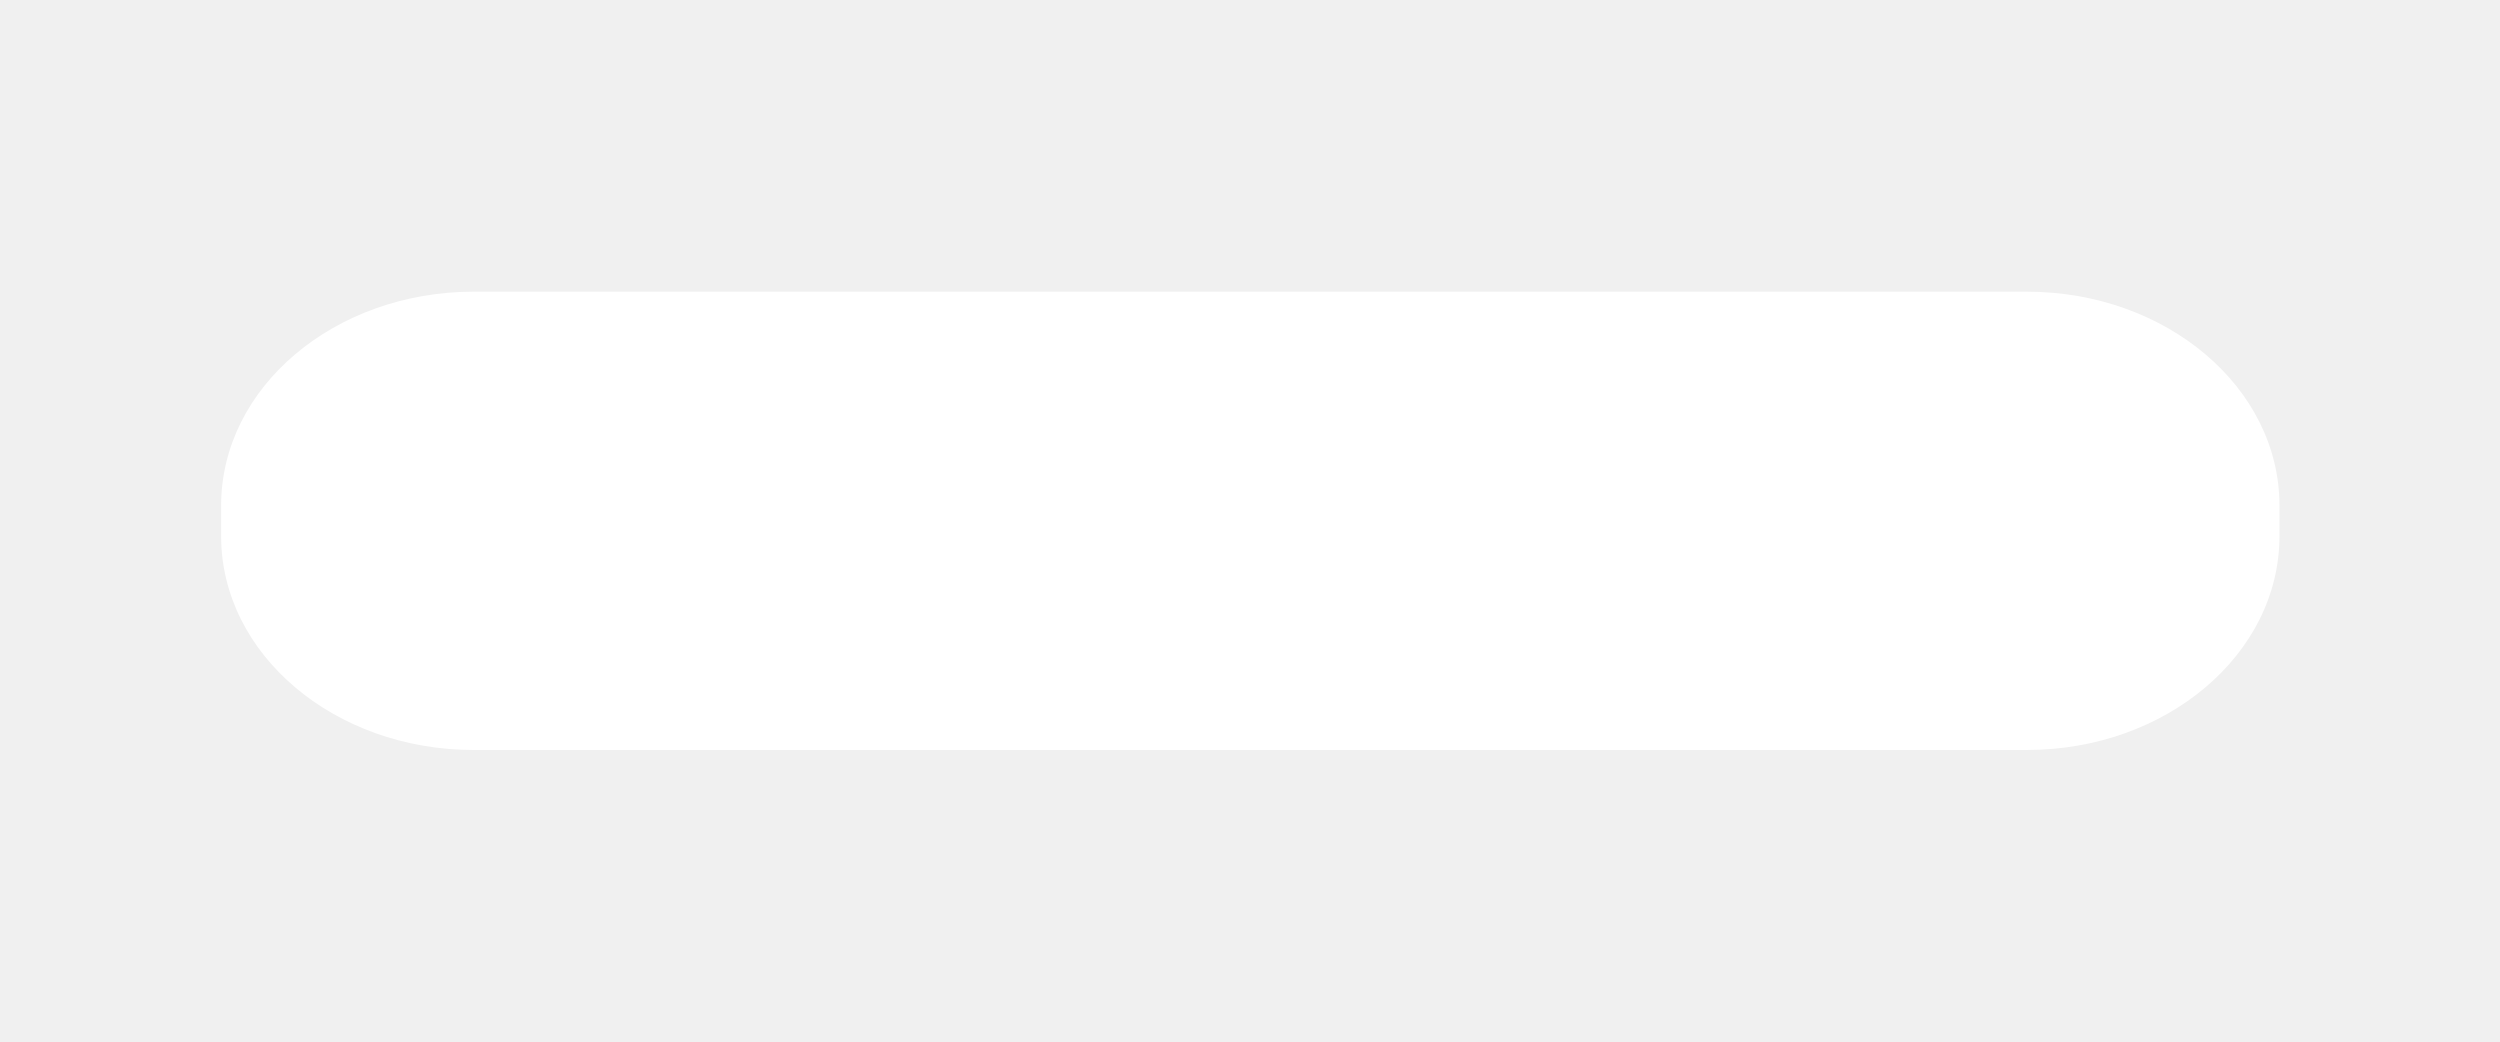
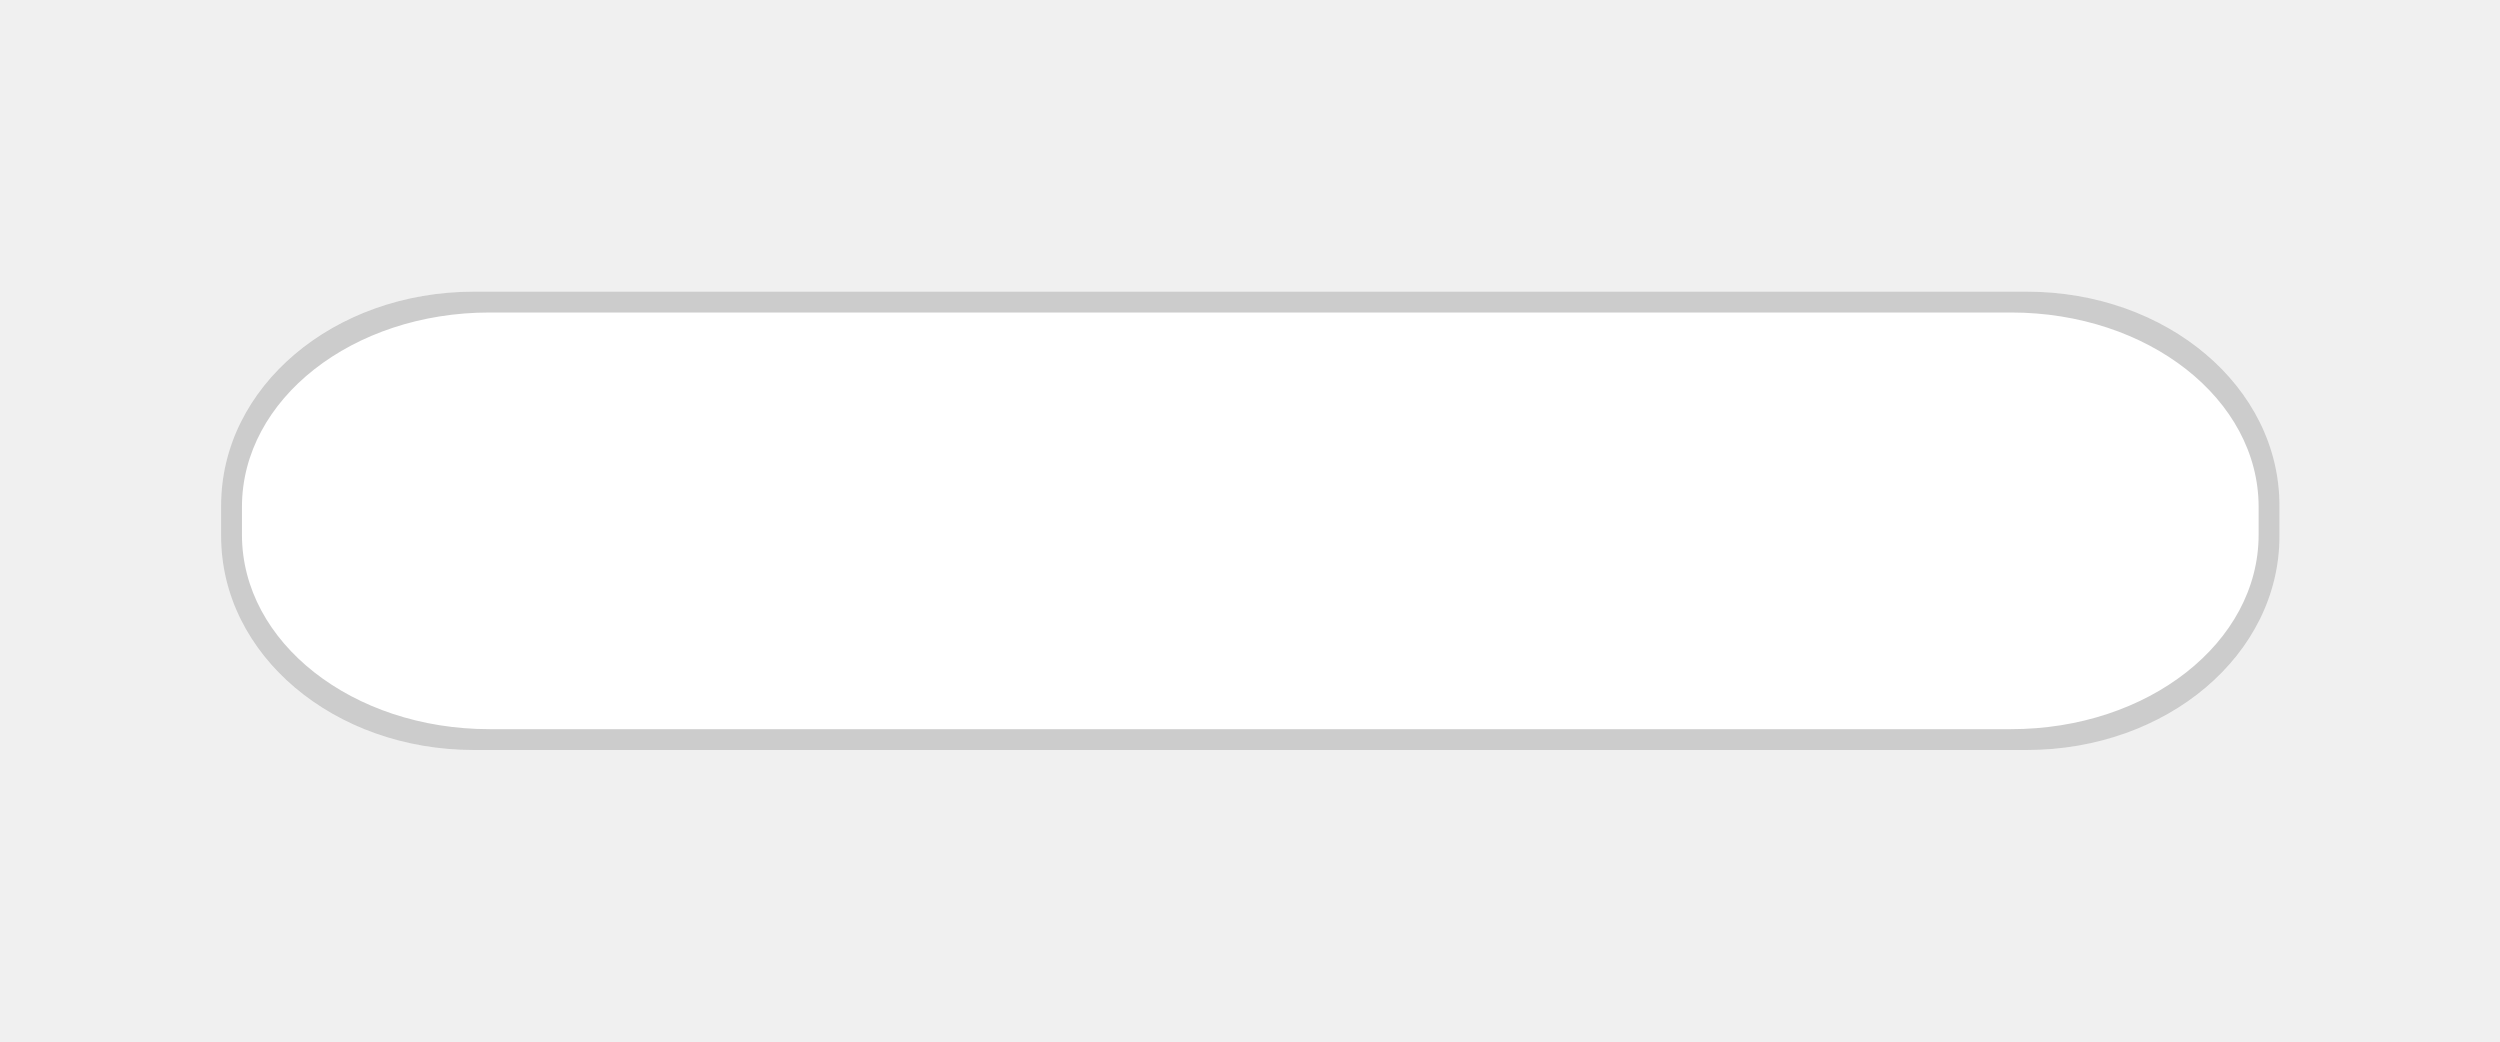
<svg xmlns="http://www.w3.org/2000/svg" xmlns:xlink="http://www.w3.org/1999/xlink" width="60" height="25" id="svg7539" version="1.1">
  <defs id="defs7541">
    <marker orient="auto" refY="0.0" refX="0.0" id="Arrow1Lend" style="overflow:visible;">
      <path id="path3813" d="M 0.0,0.0 L 5.0,-5.0 L -12.5,0.0 L 5.0,5.0 L 0.0,0.0 z " style="fill-rule:evenodd;stroke:#000000;stroke-width:1.0pt;" transform="scale(0.8) rotate(180) translate(12.5,0)" />
    </marker>
    <marker orient="auto" refY="0.0" refX="0.0" id="Arrow1Lstart" style="overflow:visible">
      <path id="path3810" d="M 0.0,0.0 L 5.0,-5.0 L -12.5,0.0 L 5.0,5.0 L 0.0,0.0 z " style="fill-rule:evenodd;stroke:#000000;stroke-width:1.0pt" transform="scale(0.8) translate(12.5,0)" />
    </marker>
    <linearGradient id="linearGradient3837">
      <stop style="stop-color:#000000;stop-opacity:0.447;" offset="0" id="stop3839" />
      <stop id="stop3841" offset="0.476" style="stop-color:#000000;stop-opacity:0.275;" />
      <stop style="stop-color:#000000;stop-opacity:0.255;" offset="0.974" id="stop3843" />
      <stop style="stop-color:#000000;stop-opacity:0.188;" offset="1" id="stop3845" />
    </linearGradient>
    <linearGradient id="linearGradient3819">
      <stop style="stop-color:#000000;stop-opacity:0.447;" offset="0" id="stop3821" />
      <stop id="stop3823" offset="0.048" style="stop-color:#000000;stop-opacity:1" />
      <stop style="stop-color:#000000;stop-opacity:0.255;" offset="0.974" id="stop3825" />
      <stop style="stop-color:#000000;stop-opacity:0.188;" offset="1" id="stop3827" />
    </linearGradient>
    <linearGradient xlink:href="#linearGradient4929-9-0-03-2-2-2-3-9-7-3-7-7-2-6-3-4-7-3-3" id="linearGradient7362" gradientUnits="userSpaceOnUse" gradientTransform="matrix(0.7662338,0,0,1.095238,-297.6493,-420.3883)" x1="617.509" y1="446.545" x2="617.509" y2="457.801" />
    <linearGradient id="linearGradient4929-9-0-03-2-2-2-3-9-7-3-7-7-2-6-3-4-7-3-3">
      <stop id="stop4931-7-3-3-9-6-4-6-1-9-5-2-4-0-3-4-8-9-6-8" style="stop-color:#ffffff;stop-opacity:1" offset="0" />
      <stop id="stop4933-0-1-2-7-9-6-0-7-8-0-4-1-4-6-6-1-0-2-4" style="stop-color:#ffffff;stop-opacity:0" offset="1" />
    </linearGradient>
    <linearGradient xlink:href="#linearGradient4695-1-4-3-5-0-6" id="linearGradient7365" gradientUnits="userSpaceOnUse" gradientTransform="matrix(0.2422908,0,0,0.9047619,83.97378,-280.6678)" x1="292.857" y1="211.076" x2="292.857" y2="233.827" />
    <linearGradient id="linearGradient4695-1-4-3-5-0-6">
      <stop id="stop4697-9-9-7-0-1-5" style="stop-color:#000000;stop-opacity:0.33;" offset="0" />
      <stop id="stop4699-5-8-9-0-4-0" style="stop-color:#000000;stop-opacity:0" offset="1" />
    </linearGradient>
    <linearGradient id="linearGradient4751-5-4-1-2-9-1-2-3-365-589-154-4-7-64-3-8-6-5-3">
      <stop id="stop9737-3-0-8-1-8-3-3-0" style="stop-color:#ffffff;stop-opacity:1" offset="0" />
      <stop id="stop9739-4-8-0-7-48-9-7-7" style="stop-color:#ebebeb;stop-opacity:1" offset="1" />
    </linearGradient>
    <linearGradient y2="266.218" x2="257.578" y1="289.329" x1="257.578" gradientTransform="matrix(2.065481,0,0,1.038461,-6.556808,-369.6725)" gradientUnits="userSpaceOnUse" id="linearGradient7810" xlink:href="#linearGradient4751-5-4-1-2-9-1-2-3-365-589-154-4-7-64-3-8-6-5-3" />
    <linearGradient gradientTransform="matrix(0.4117647,0,0,0.4117647,-2.17647,-3)" gradientUnits="userSpaceOnUse" xlink:href="#linearGradient4215-8-4-7-28" id="linearGradient6387" y2="8.093" x2="38.977" y1="59.968" x1="38.977" />
    <linearGradient gradientTransform="matrix(0.5135135,0,0,0.5135135,-25.83613,-2.02128)" gradientUnits="userSpaceOnUse" xlink:href="#linearGradient4011-9-9-70-6-4" id="linearGradient6377" y2="44.341" x2="71.204" y1="6.238" x1="71.204" />
    <linearGradient id="linearGradient4215-8-4-7-28">
      <stop offset="0" style="stop-color:#bdbdbd;stop-opacity:1;" id="stop4217-1-2-7-5" />
      <stop offset="1" style="stop-color:#bdbdbd;stop-opacity:1;" id="stop4219-3-4-5-0" />
    </linearGradient>
    <linearGradient id="linearGradient4011-9-9-70-6-4">
      <stop offset="0" style="stop-color:#ffffff;stop-opacity:1" id="stop4013-5-4-3-4-3" />
      <stop offset="0.508" style="stop-color:#ffffff;stop-opacity:0.235" id="stop4015-1-5-70-6-7" />
      <stop offset="0.835" style="stop-color:#ffffff;stop-opacity:0.157" id="stop4017-7-0-13-7-0" />
      <stop offset="1" style="stop-color:#ffffff;stop-opacity:0.392" id="stop4019-1-12-7-5-0" />
    </linearGradient>
    <linearGradient xlink:href="#linearGradient27416-1" id="linearGradient3012" gradientUnits="userSpaceOnUse" gradientTransform="matrix(2.785809,0,0,0.9719081,-1785.294,-614.8992)" x1="731.057" y1="654.815" x2="731.057" y2="619.307" />
    <linearGradient id="linearGradient27416-1">
      <stop id="stop27420-2" style="stop-color:#55c1ec;stop-opacity:1" offset="0" />
      <stop id="stop27422-3" style="stop-color:#3689e6;stop-opacity:1" offset="1" />
    </linearGradient>
    <linearGradient y2="619.307" x2="731.057" y1="654.815" x1="731.057" gradientTransform="matrix(2.785809,0,0,0.9719081,-1900.78,-706.9847)" gradientUnits="userSpaceOnUse" id="linearGradient6179" xlink:href="#linearGradient27416-1" />
    <linearGradient id="linearGradient27416-1-7">
      <stop id="stop27420-2-2" style="stop-color:#55c1ec;stop-opacity:1" offset="0" />
      <stop id="stop27422-3-0" style="stop-color:#3689e6;stop-opacity:1" offset="1" />
    </linearGradient>
    <linearGradient y2="619.307" x2="731.057" y1="654.815" x1="731.057" gradientTransform="matrix(2.785809,0,0,0.9719081,-1783.794,-616.399)" gradientUnits="userSpaceOnUse" id="linearGradient3063" xlink:href="#linearGradient27416-1-7" />
    <linearGradient xlink:href="#linearGradient3768" id="linearGradient3818" gradientUnits="userSpaceOnUse" x1="8" y1="1" x2="8" y2="14" gradientTransform="matrix(0.8666702,0,0,0.9285741,1.066641,1037.397)" />
    <linearGradient id="linearGradient3768">
      <stop id="stop3770" offset="0" style="stop-color:#000000;stop-opacity:0.447;" />
      <stop style="stop-color:#000000;stop-opacity:0.275;" offset="0.078" id="stop3778" />
      <stop id="stop3774" offset="0.974" style="stop-color:#000000;stop-opacity:0.255;" />
      <stop id="stop3776" offset="1" style="stop-color:#000000;stop-opacity:0.188;" />
    </linearGradient>
    <linearGradient y2="14" x2="8" y1="1" x1="8" gradientTransform="matrix(0.8666702,0,0,0.9285741,95.06665,-87.96501)" gradientUnits="userSpaceOnUse" id="linearGradient3021" xlink:href="#linearGradient3768" />
    <linearGradient xlink:href="#linearGradient4215-8-4-7-28" id="linearGradient3816" x1="142" y1="-90" x2="142" y2="-69" gradientUnits="userSpaceOnUse" gradientTransform="matrix(1.003107,0,0,0.6750992,-0.4535751,-26.49162)" />
    <linearGradient xlink:href="#linearGradient4695-1-4-3-5-0-6" id="linearGradient3897" gradientUnits="userSpaceOnUse" gradientTransform="matrix(0.2422908,0,0,0.9047619,82.47354,-289.1678)" x1="292.857" y1="211.076" x2="292.857" y2="233.827" />
  </defs>
  <g id="layer1" transform="translate(-116,93)">
    <rect style="fill:#ffffff;fill-opacity:1;stroke-width:0;stroke-miterlimit:4;stroke-dasharray:none" id="rect4620" width="49.4" height="11" x="121.307" y="-86" rx="6.067" ry="5.133" />
+     <path style="fill:#000000;fill-opacity:0.2;stroke-width:0;stroke-miterlimit:4;stroke-dasharray:none" d="M 11.373 7 C 8.012 7 5.307 9.289 5.307 12.133 L 5.307 12.867 C 5.307 15.711 8.012 18 11.373 18 L 48.641 18 C 52.002 18 54.707 15.711 54.707 12.867 L 54.707 12.133 C 54.707 9.289 52.002 7 48.641 7 L 11.373 7 z M 11.75 7.5 L 48.264 7.5 C 51.557 7.5 54.207 9.581 54.207 12.166 L 54.207 12.834 C 54.207 15.419 51.557 17.5 48.264 17.5 L 11.75 17.5 C 8.457 17.5 5.807 15.419 5.807 12.834 L 5.807 12.166 C 5.807 9.581 8.457 7.5 11.75 7.5 z " transform="translate(116,-93)" id="rect4205" />
  </g>
</svg>
